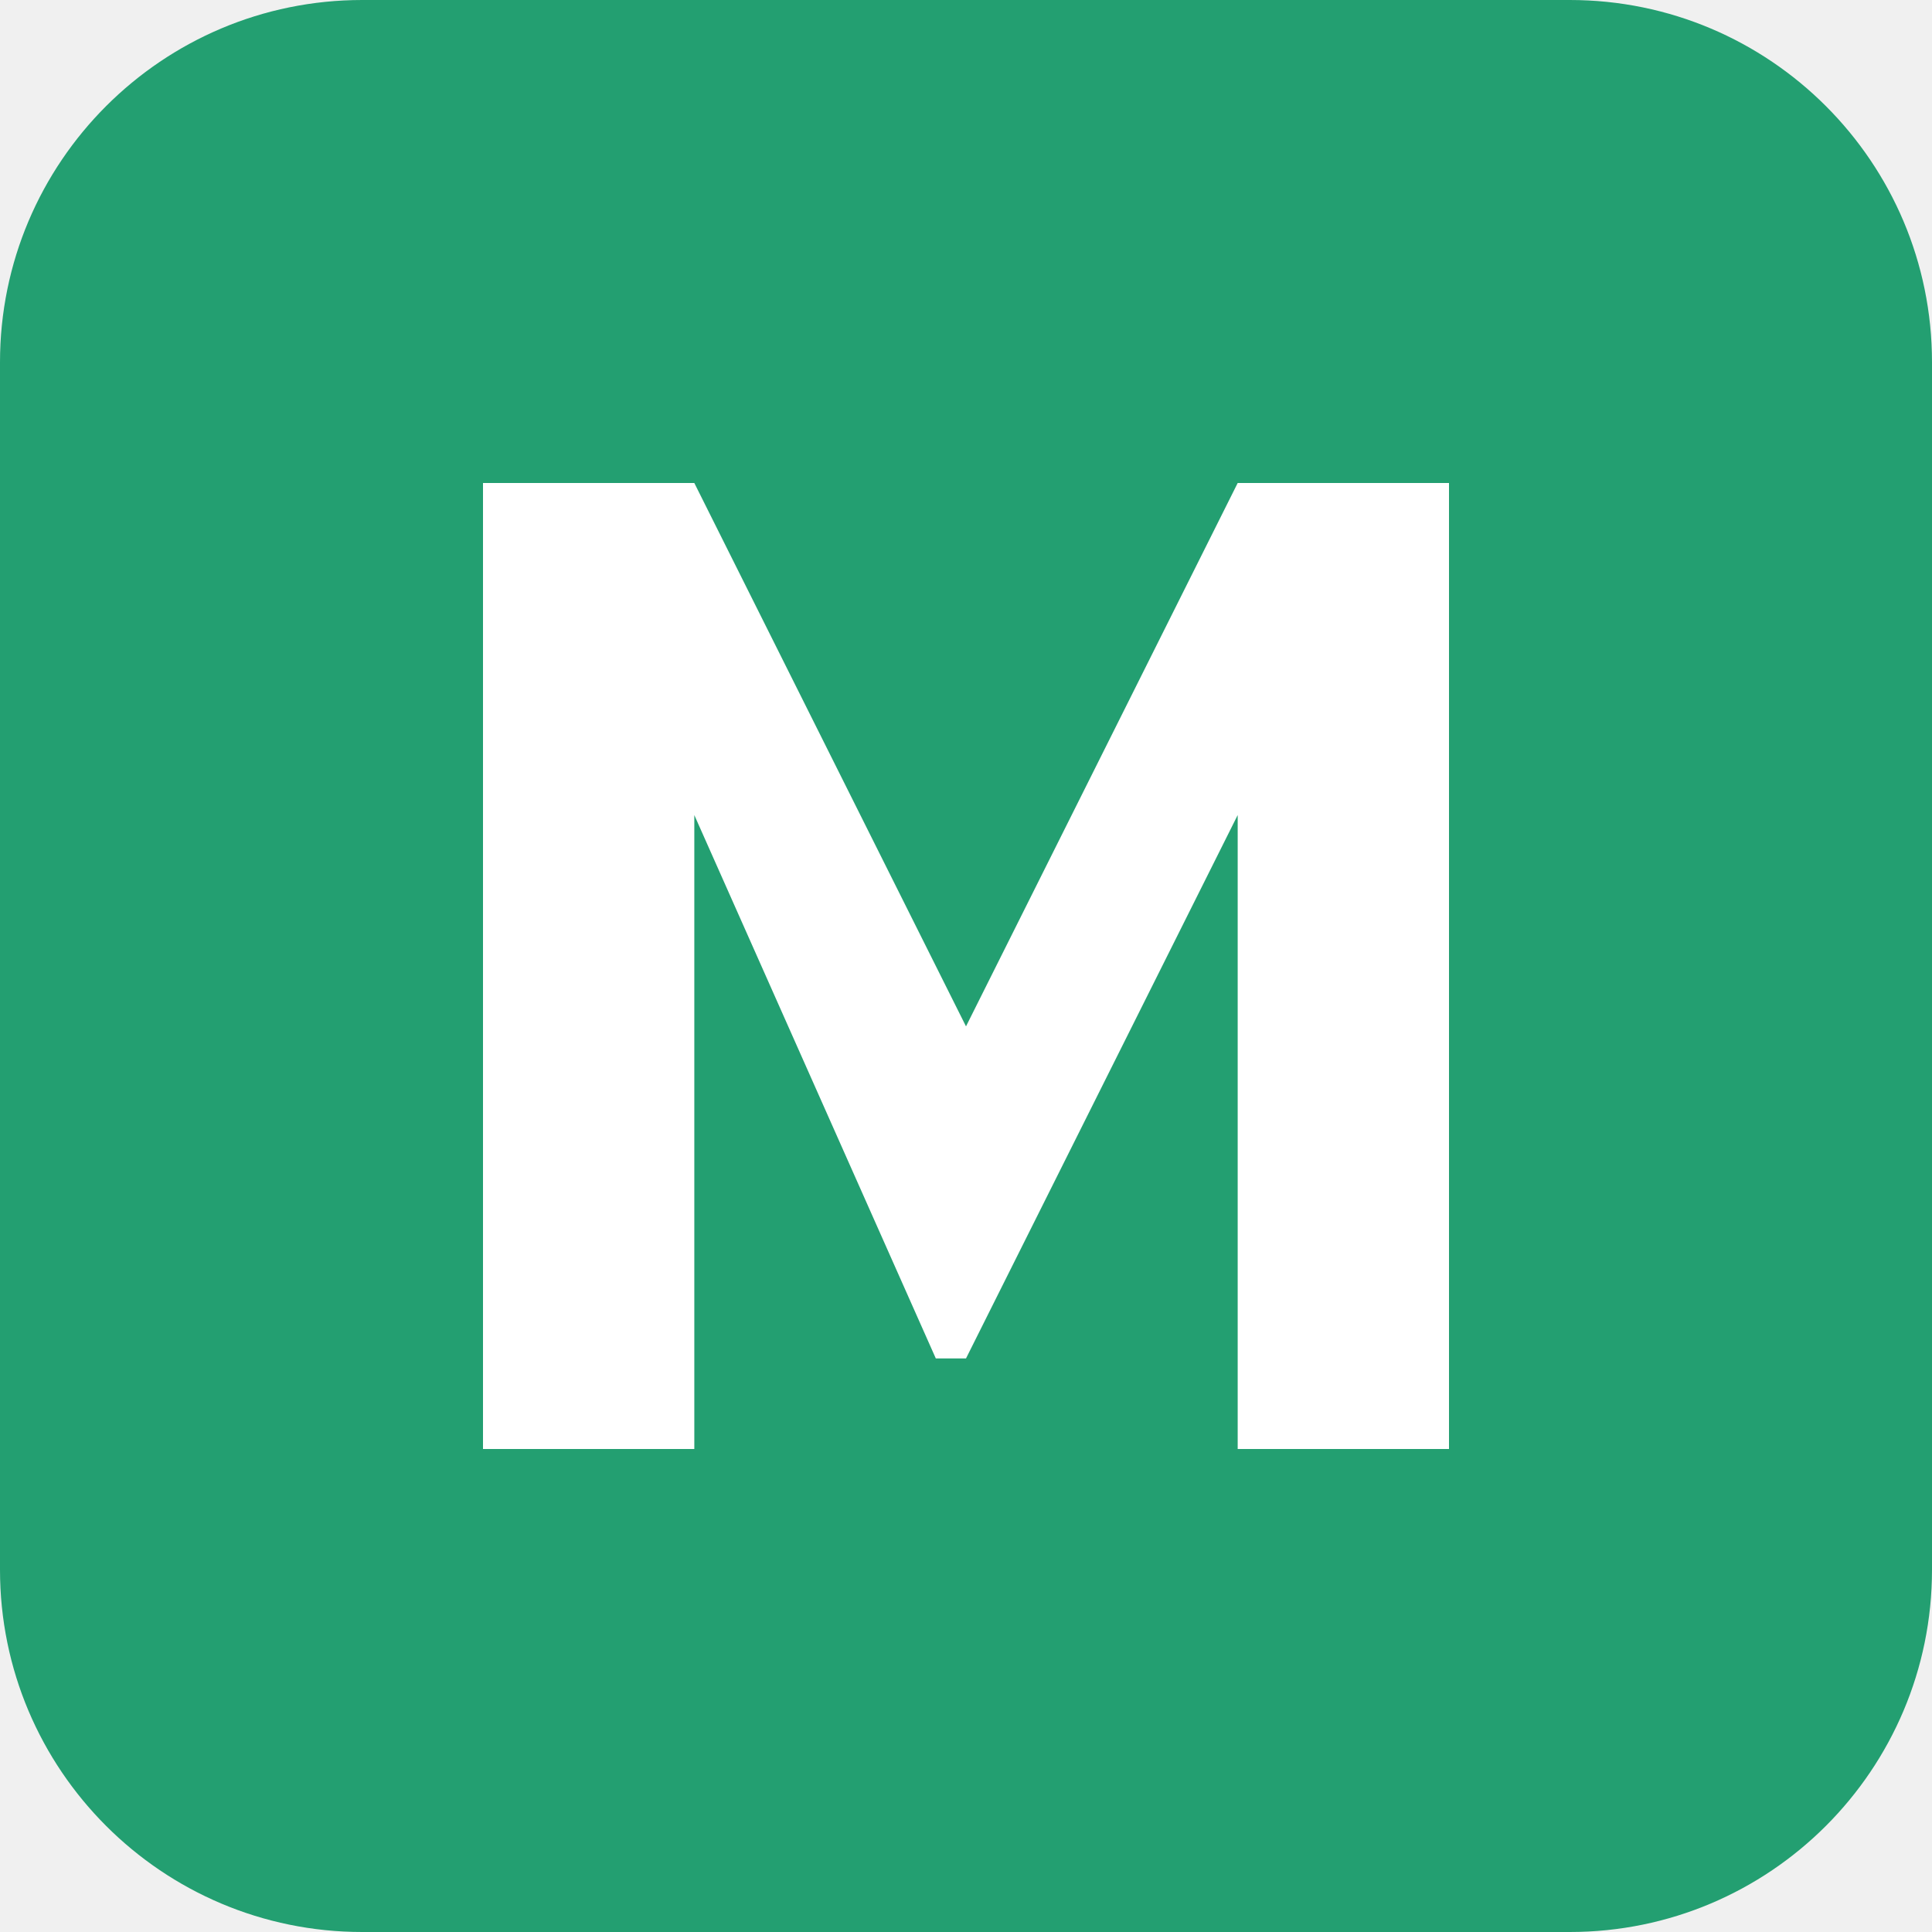
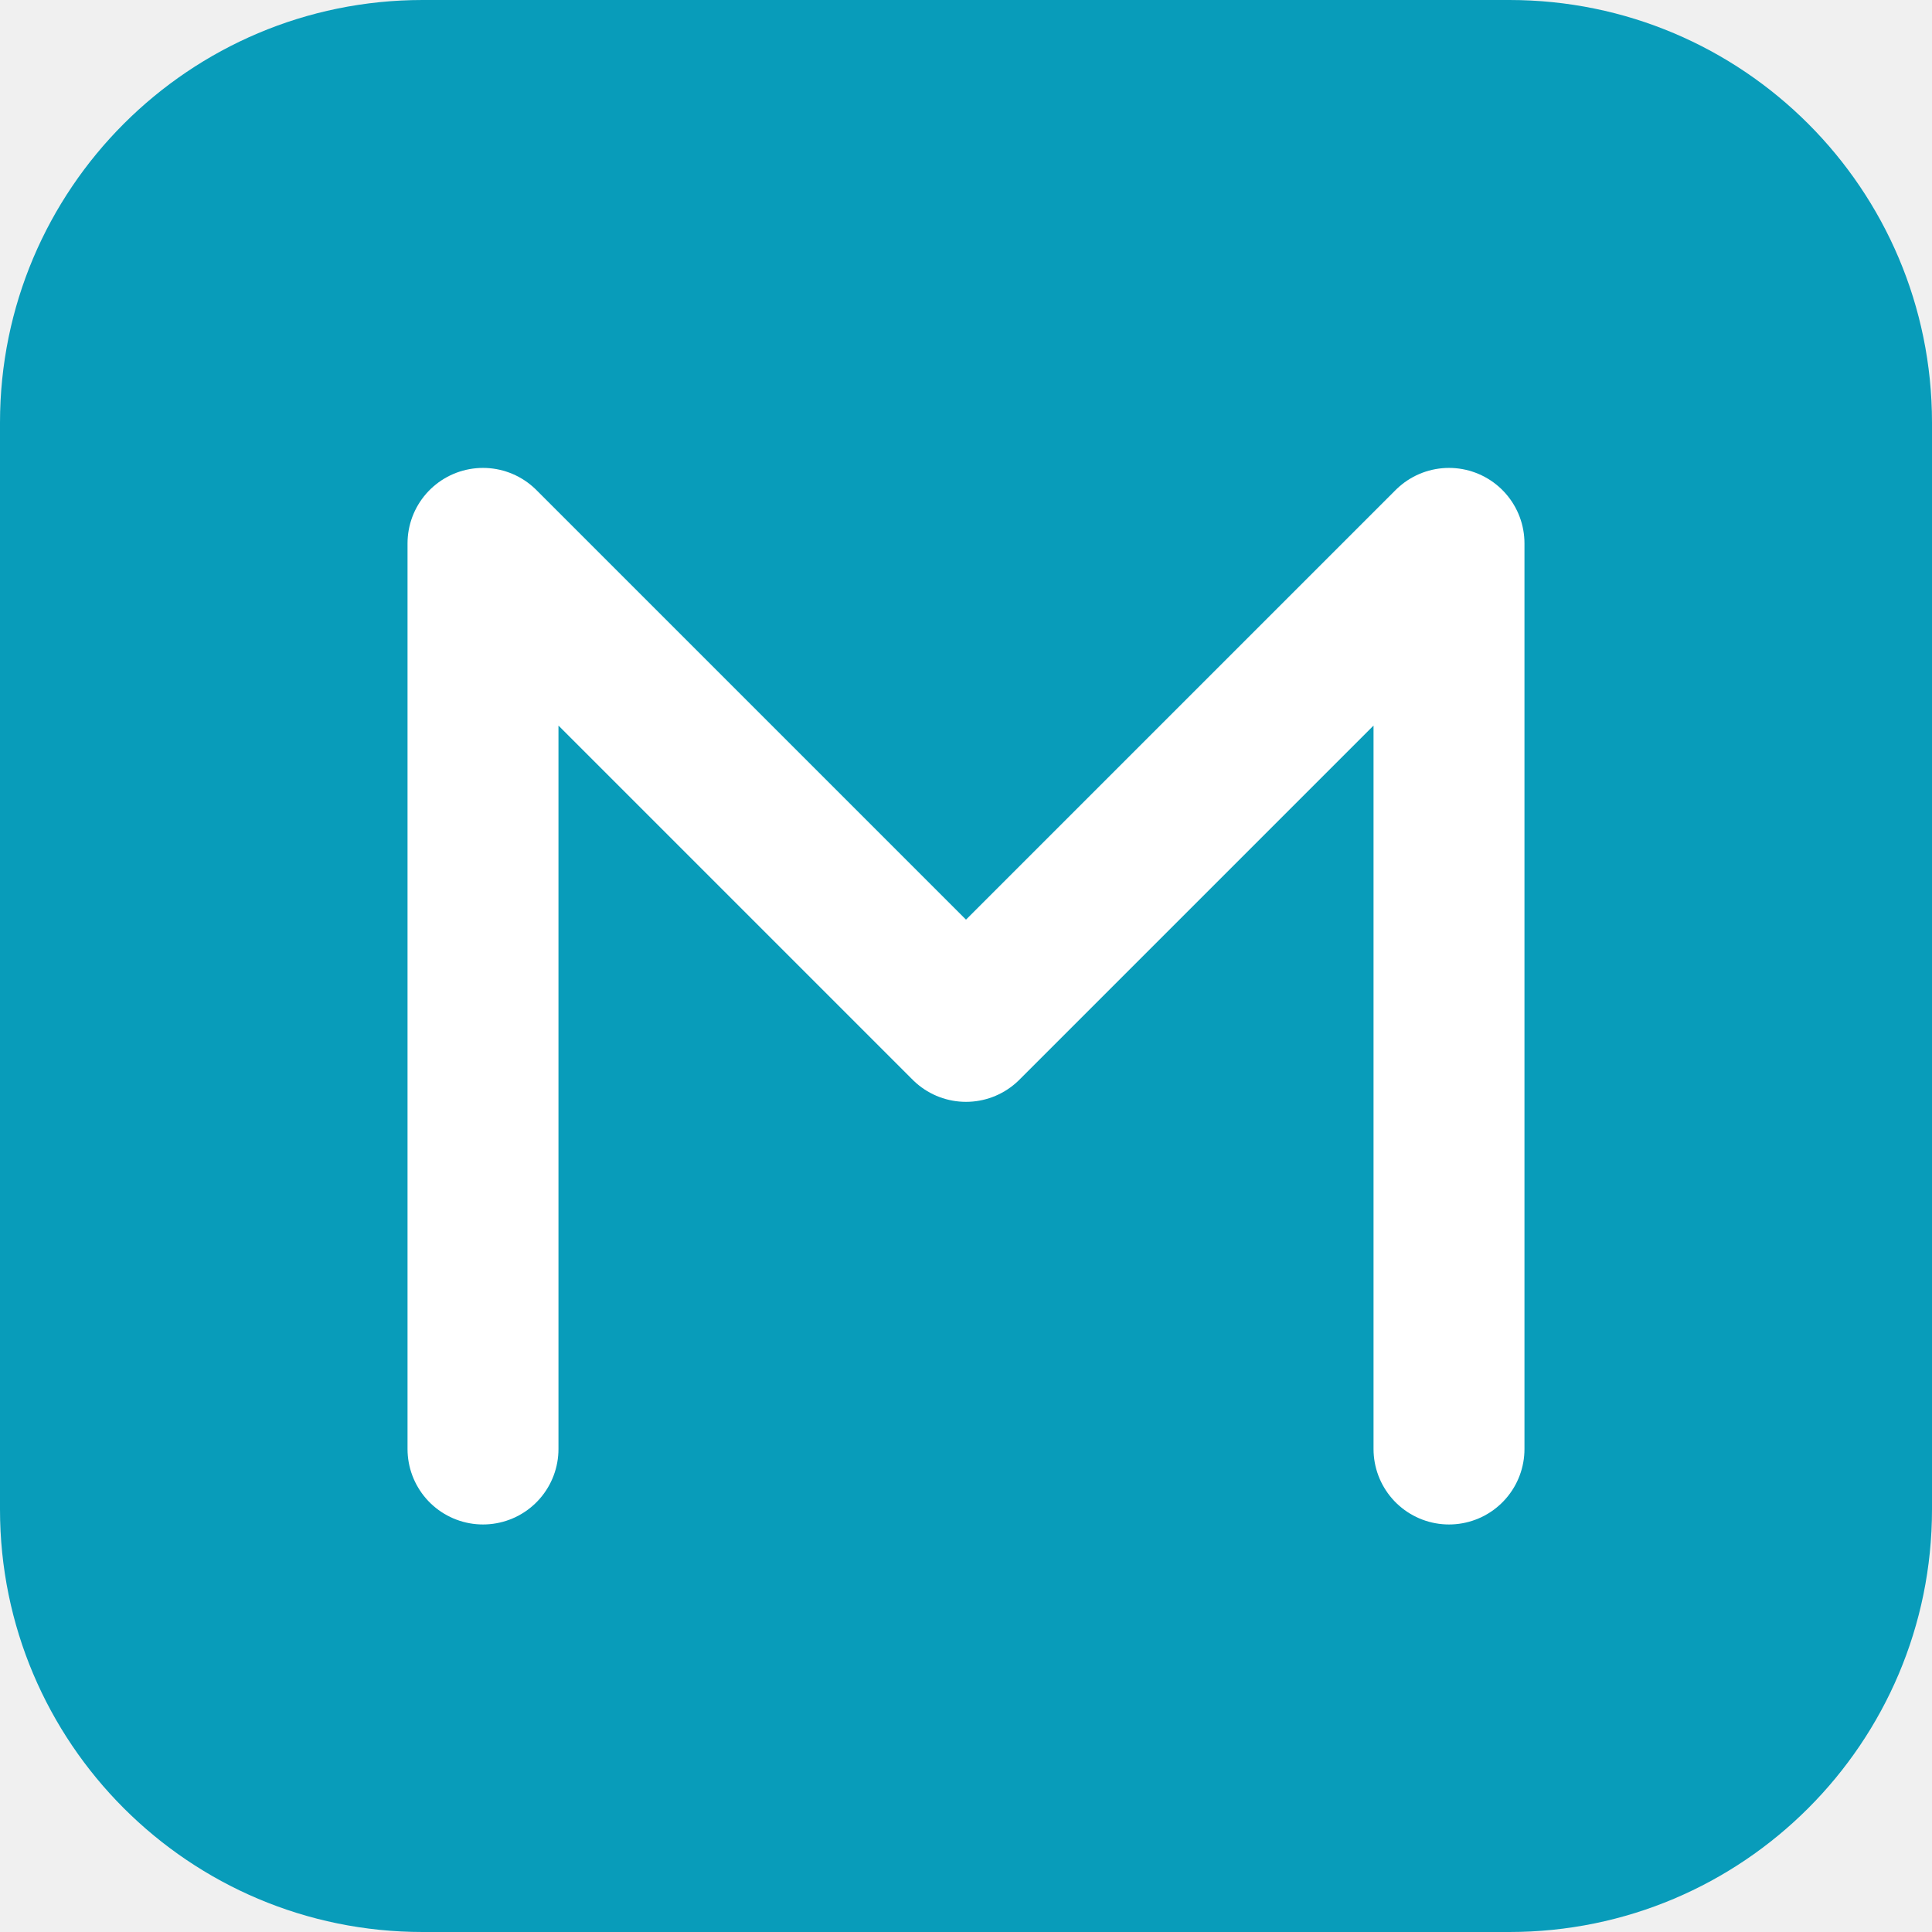
<svg xmlns="http://www.w3.org/2000/svg" viewBox="0 0 32 32">
-   <rect width="32" height="32" rx="6" fill="hsl(158 64% 38%)" />
-   <path d="M8 24V8h3.5l4.5 9 4.5-9H24v16h-3.5V13.5L16 22.5h-0.5L11.5 13.5V24H8z" fill="hsl(0 0% 100%)" />
+   <rect width="32" height="32" rx="7" fill="hsl(190, 92%, 38%)" />
+   <path d="M8 24V9l8 8 8-8v15" fill="none" stroke="#ffffff" stroke-width="2.5" stroke-linecap="round" stroke-linejoin="round" />
</svg>
